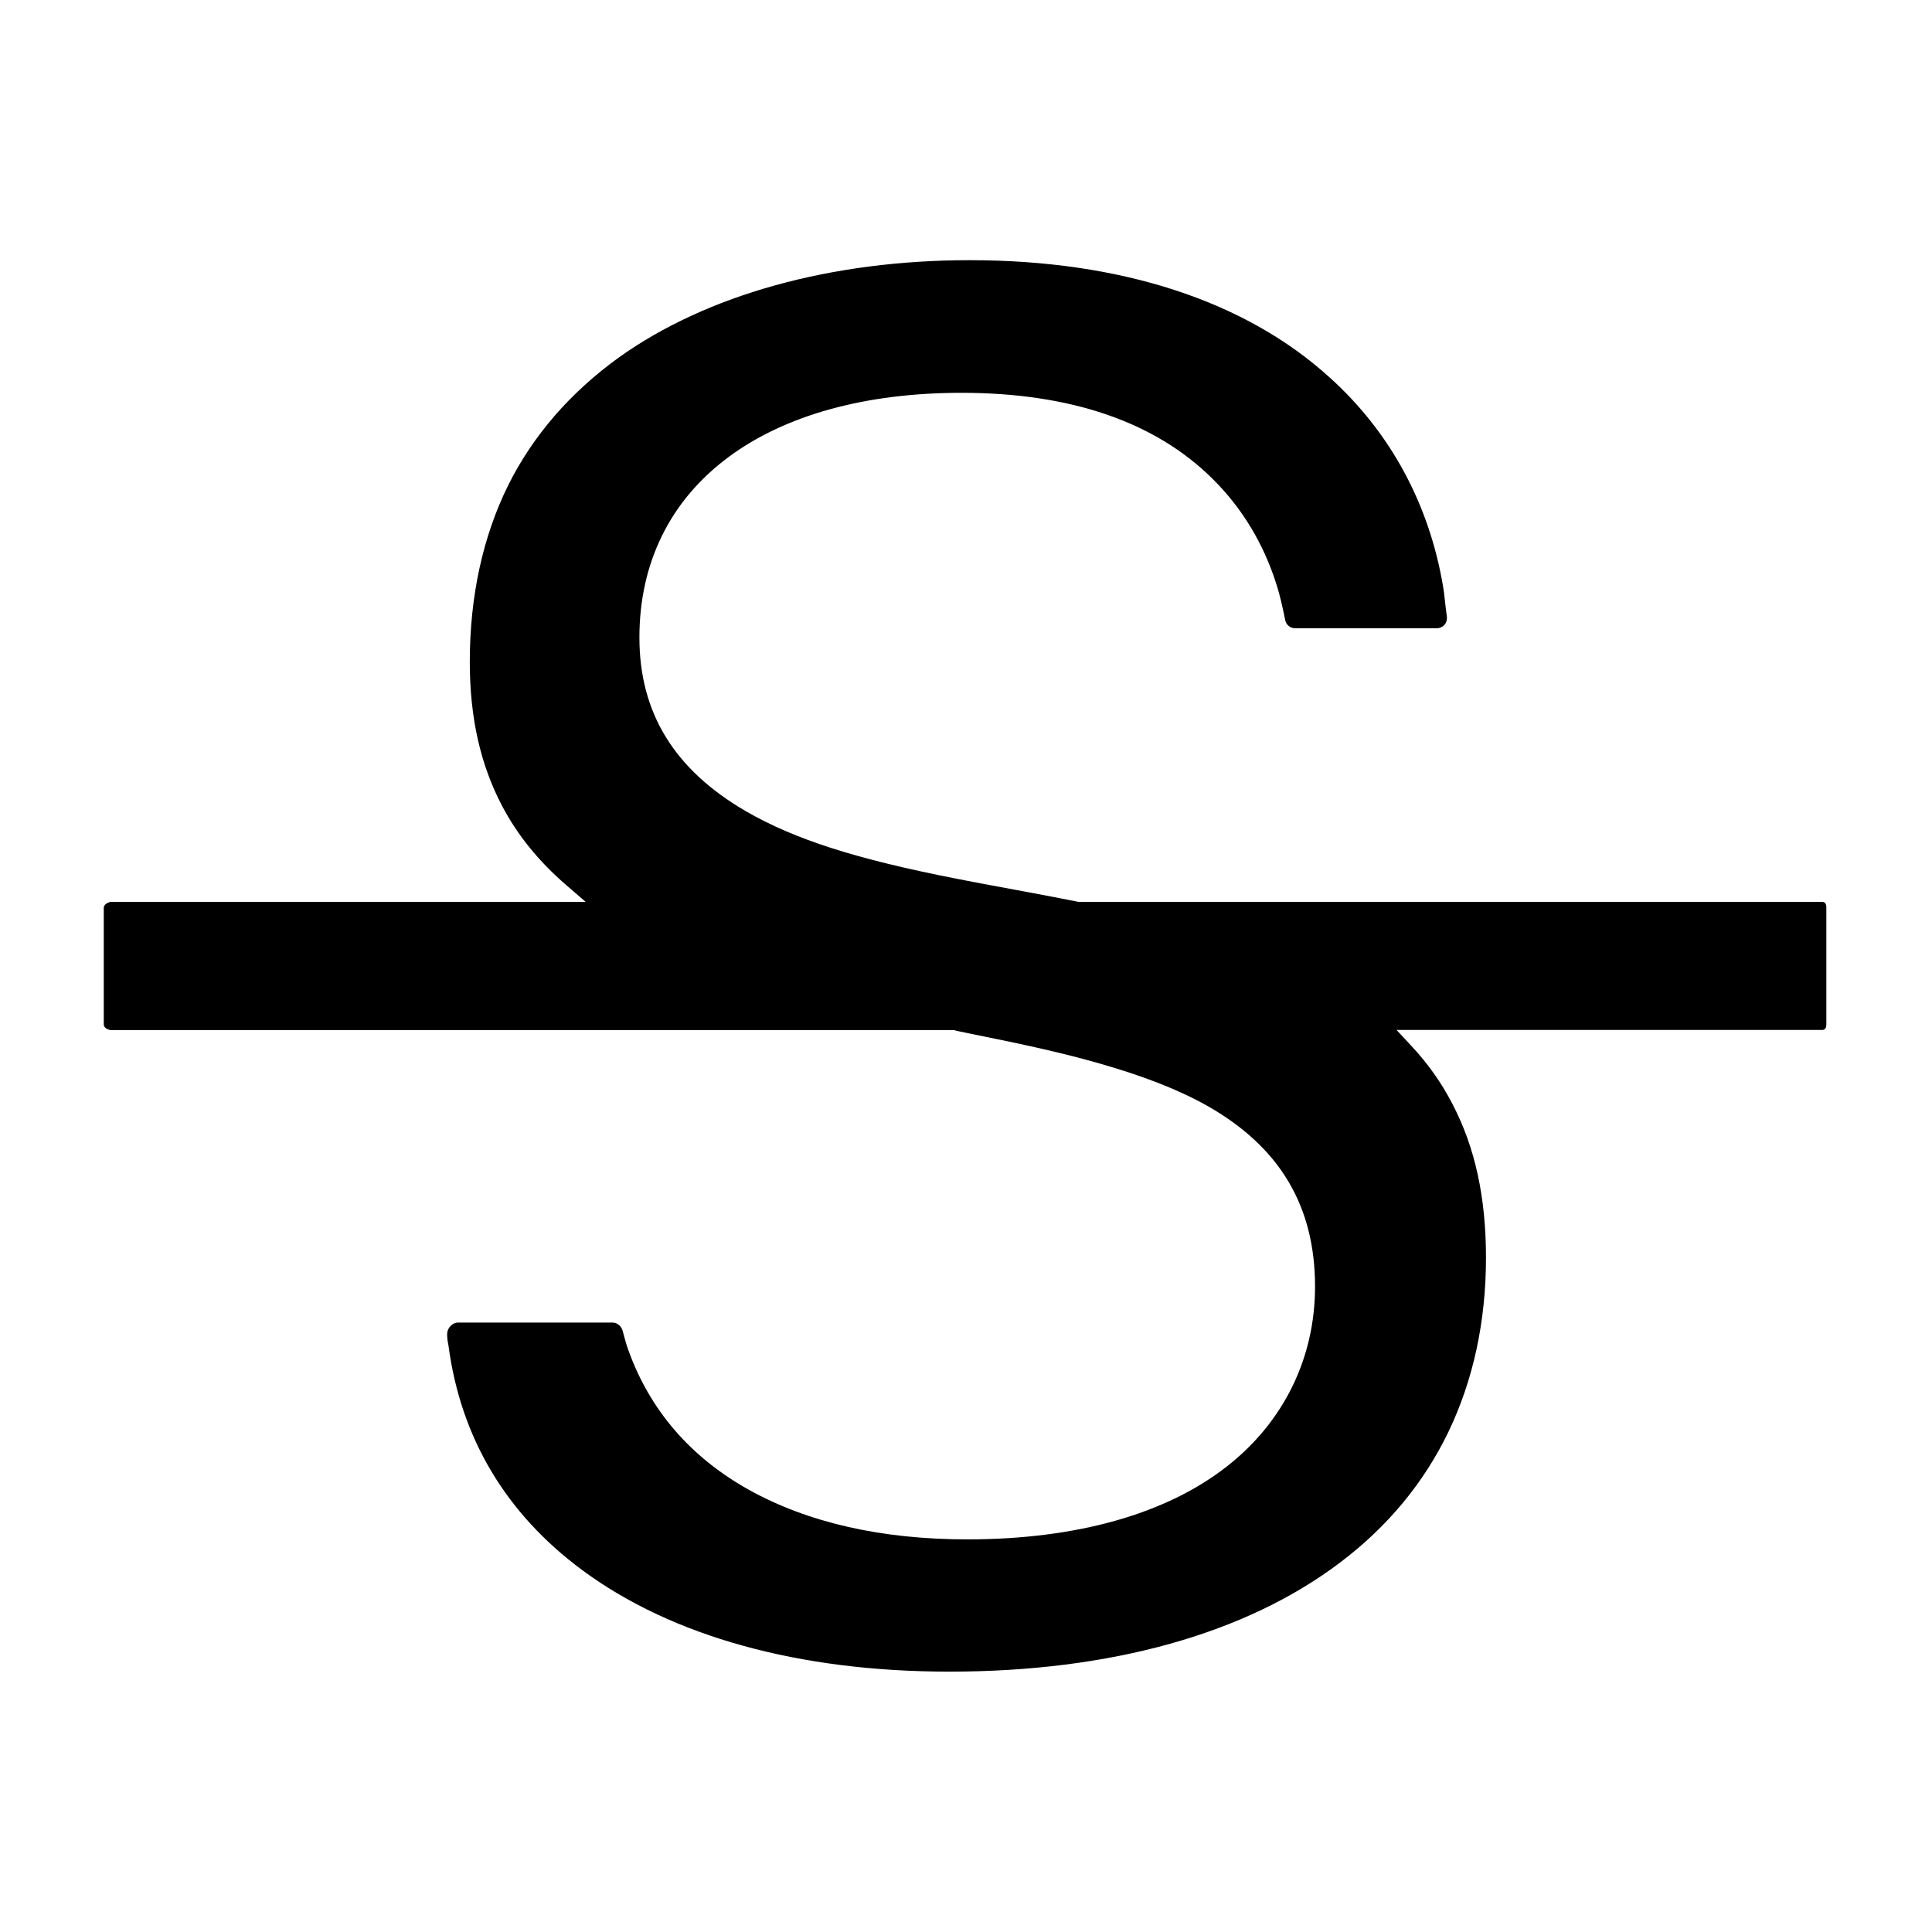
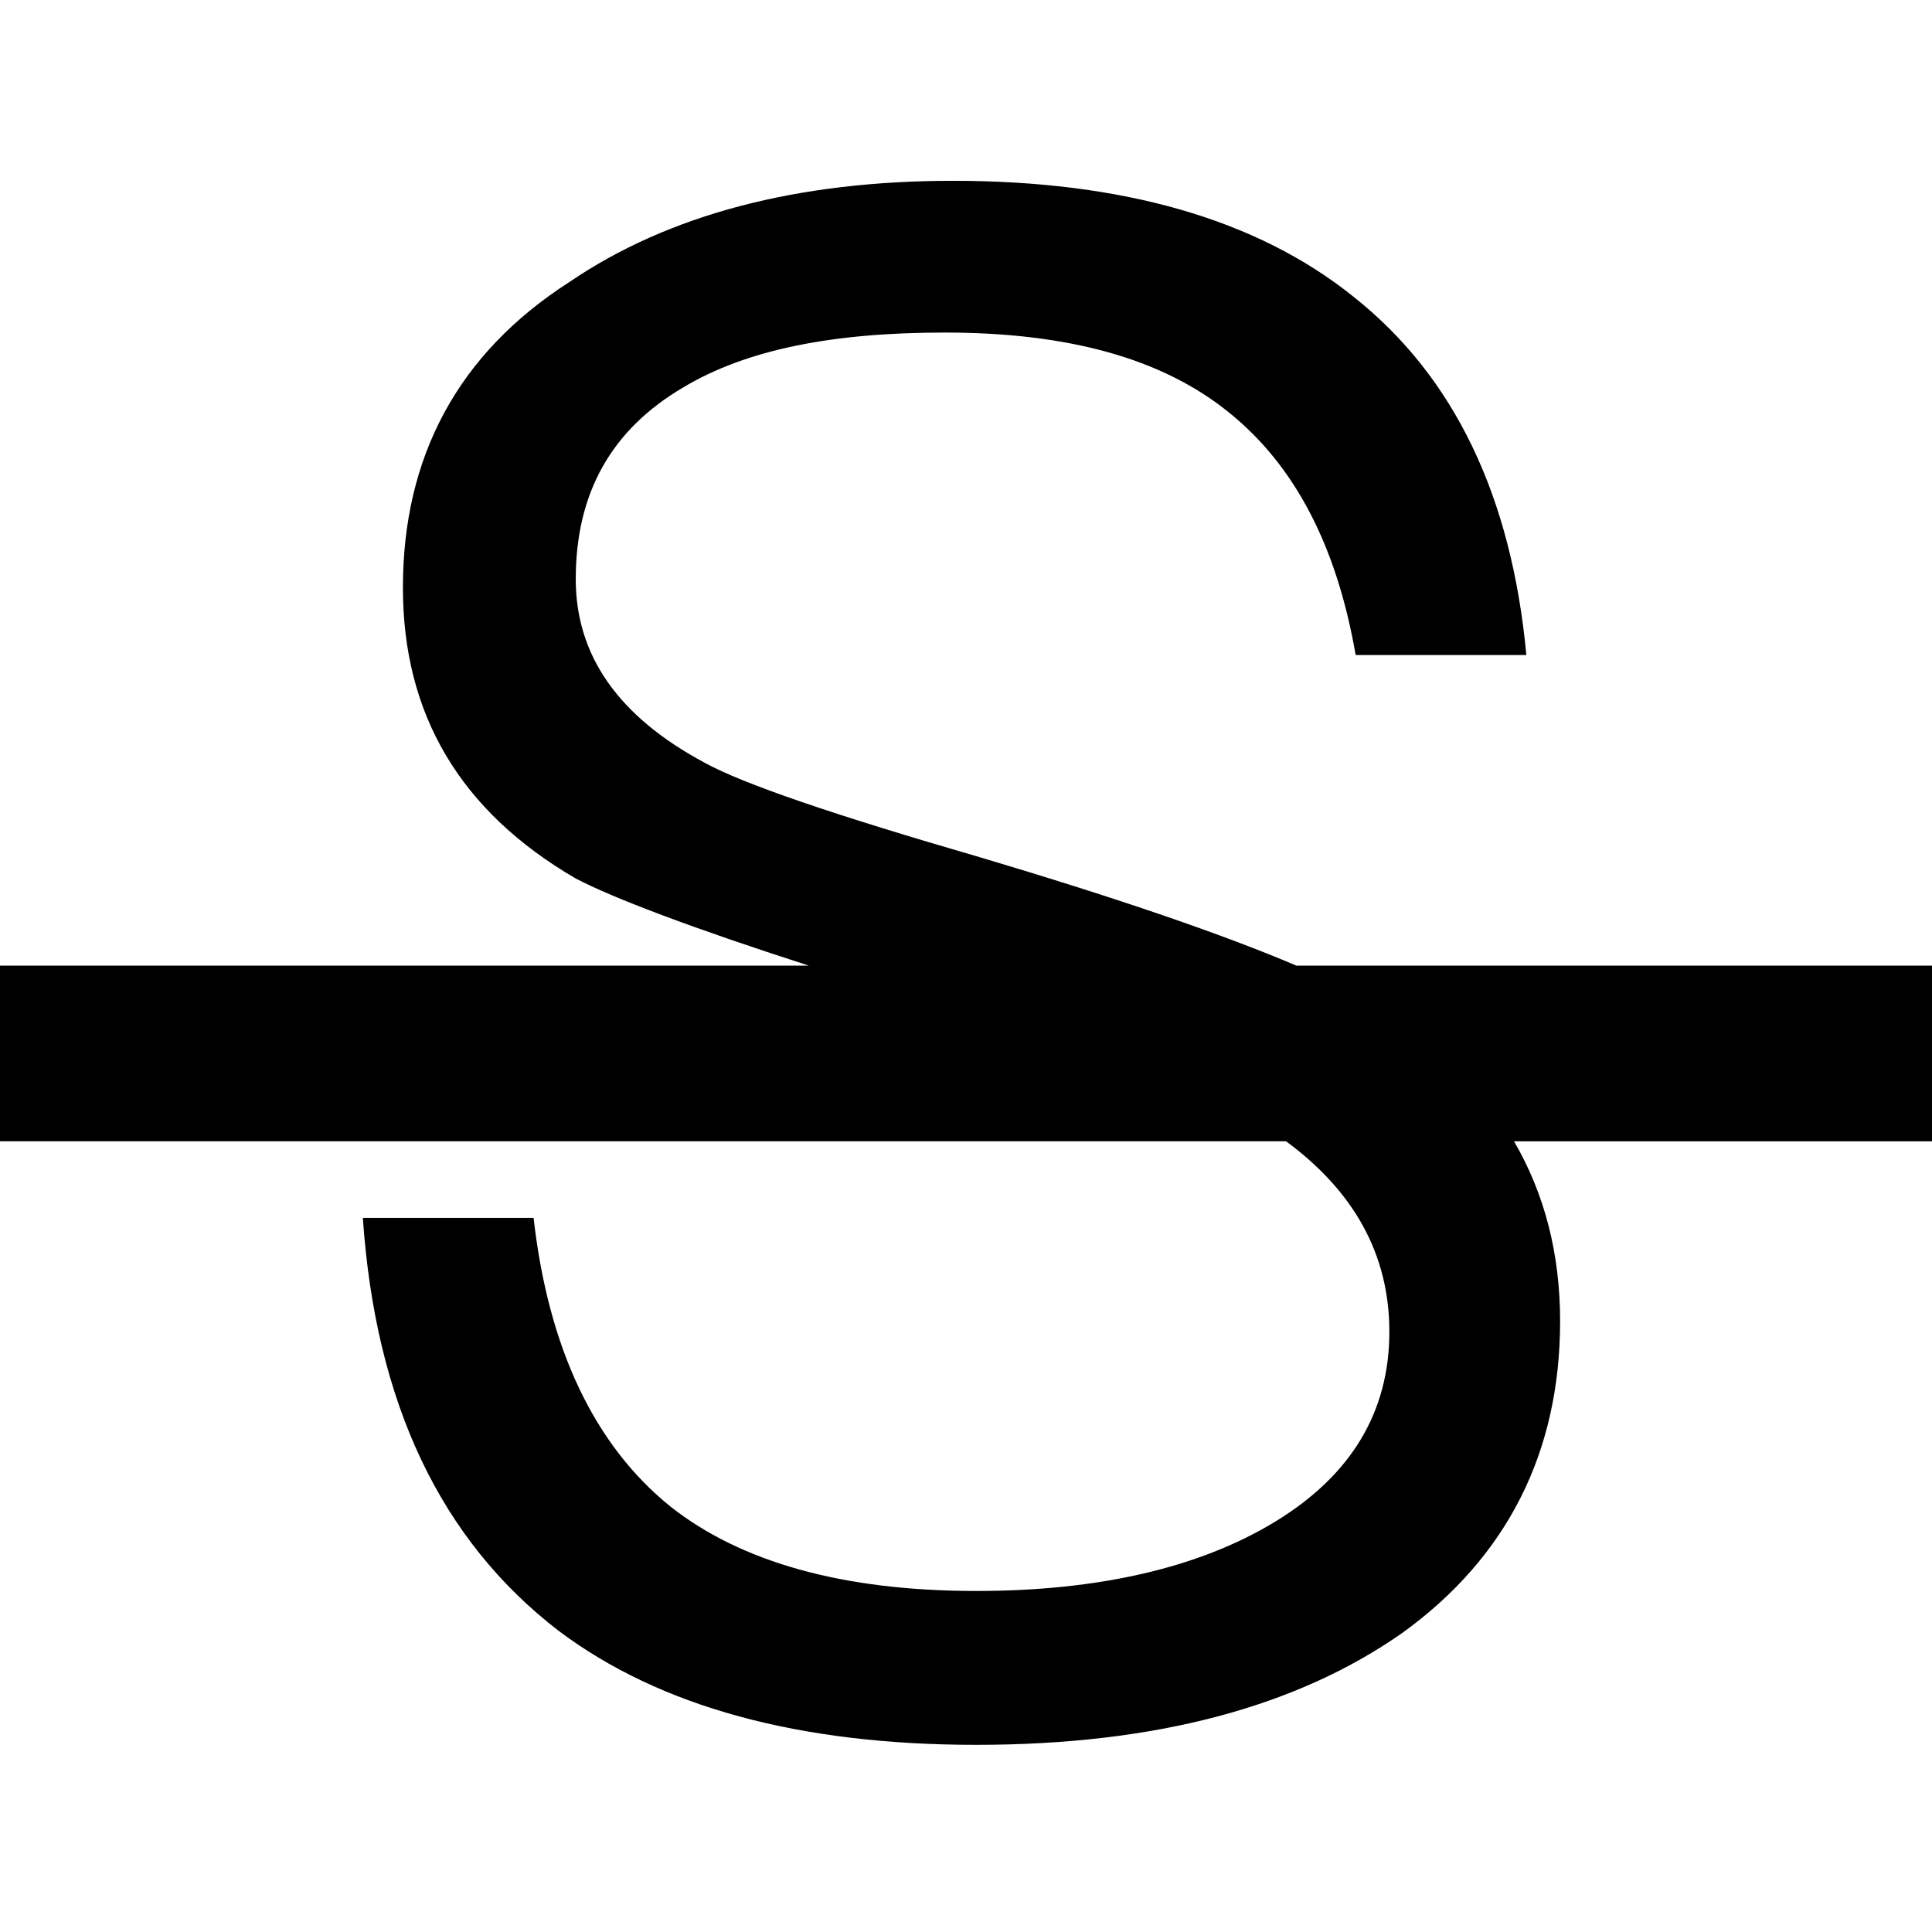
- <svg xmlns="http://www.w3.org/2000/svg" t="1677165395976" class="icon" viewBox="0 0 1024 1024" version="1.1" p-id="5591" width="16" height="16">
-   <path d="M968 542.9V481c0-1.7-0.5-3-2.3-3H571.6l-0.5-0.1c-10.7-2.1-21.6-4.2-32.5-6.2-16.9-3.1-23.2-4.3-31.8-6-53.1-10.4-85.4-20.7-111.6-35.8-37.9-22.1-56.3-52.2-56.3-92 0-39.7 16.4-72.8 47.3-95.7 30.1-22.3 72.8-34 123.3-34 57.8 0 102.6 15.3 133.1 45.5 15.6 15.4 27.1 34.3 34 56.2 1.6 4.9 3.1 11.4 4.6 18.8 0.5 2.5 2.7 4.3 5.3 4.3h75c2.9 0 5.4-2.3 5.4-5.2v-0.8c-1-6.8-1.3-12.1-2-15.9-7.3-43.8-28-82-59.9-110.8-44.7-40.8-110.8-62.4-191-62.4-73.4 0-139.4 18.3-185.9 51.5-25.8 18.6-45.6 41.4-58.8 67.9-13.4 27.2-20.3 58.7-20.3 93.5 0 29.5 5.6 54.5 17.2 76.5 8.2 15.5 19.3 29.2 34 41.9l10.2 8.8H59.2c-1.8 0-4.2 1.4-4.2 3.1V543c0 1.8 2.4 3 4.2 3h446.7l0.5 0.2c1.3 0.3 2.6 0.6 3.8 0.8 0.8 0.2 1.5 0.3 2.3 0.5 33 6.6 51.7 10.9 69 15.8 24.3 6.9 42.8 14.1 58 22.6 38.7 21.8 57.5 53.2 57.5 96 0 37.9-16.6 71.8-46.8 95.4-32.2 25.2-79.7 38.6-137.5 38.6-45.6 0-84.6-8.9-116-26.4-30.9-17.3-52.4-42.3-63.8-74.3-0.9-2.4-1.8-5.8-2.9-9.9-0.6-2.3-2.8-4.3-5.2-4.3h-82.1c-3 0-5.7 3-5.7 6v0.8c0 2.2 0.5 4.1 0.7 5.4 6.5 48.9 30.4 89 70.9 119 47.6 35.2 115 53.8 194.6 53.8 85.6 0 157.4-20.1 207.3-58 25-18.9 44.3-42.2 57.3-69.3 13.1-27.4 19.8-58.4 19.8-92.1 0-32-5.8-58.6-17.8-81.5-5.7-11.1-13-21.4-21.7-30.7l-7.9-8.5h225.3c2 0.1 2.5-1.3 2.5-3z" p-id="5592" />
+ <svg xmlns="http://www.w3.org/2000/svg" t="1677687874577" class="icon" viewBox="0 0 1024 1024" version="1.1" p-id="3872" width="16" height="16">
+   <path d="M1024 511.81H687.11c-38.48-16.41-94.03-35.49-167.45-57.37-77.09-22.34-126.25-39.09-146.36-50.27-45.8-24.57-68.14-56.98-68.14-97.18 0-45.82 18.98-79.32 56.98-101.66 33.5-20.11 79.32-29.07 138.52-29.07 64.8 0 115.07 13.41 150.82 42.45 34.64 27.93 56.98 70.39 67.05 128.48H809c-7.82-83.77-37.98-147.45-91.61-189.91C666 115.94 594.5 95.83 505.14 95.83c-82.68 0-150.82 17.89-203.34 53.64-59.2 37.98-88.25 92.73-88.25 161.98 0 67.05 30.16 118.43 91.61 154.18 19.87 10.38 61.41 26.15 123.58 46.19H0v93.09h681.64c35.63 26.24 54.75 59.59 54.75 100.93 0 42.43-20.11 75.95-60.32 100.55-40.23 24.57-93.84 36.86-158.66 36.86-71.5 0-125.11-15.64-161.98-44.68-40.23-32.41-64.8-83.8-72.61-153.07h-90.5c6.7 98.32 41.34 170.93 103.91 218.98 53.61 40.2 127.34 60.32 221.18 60.32 94.98 0 169.82-20.11 225.68-59.2 55.86-40.23 83.8-96.09 83.8-165.34 0-35.82-8.24-67.53-24.42-95.34H1024v-93.11z" p-id="3873" />
</svg>
